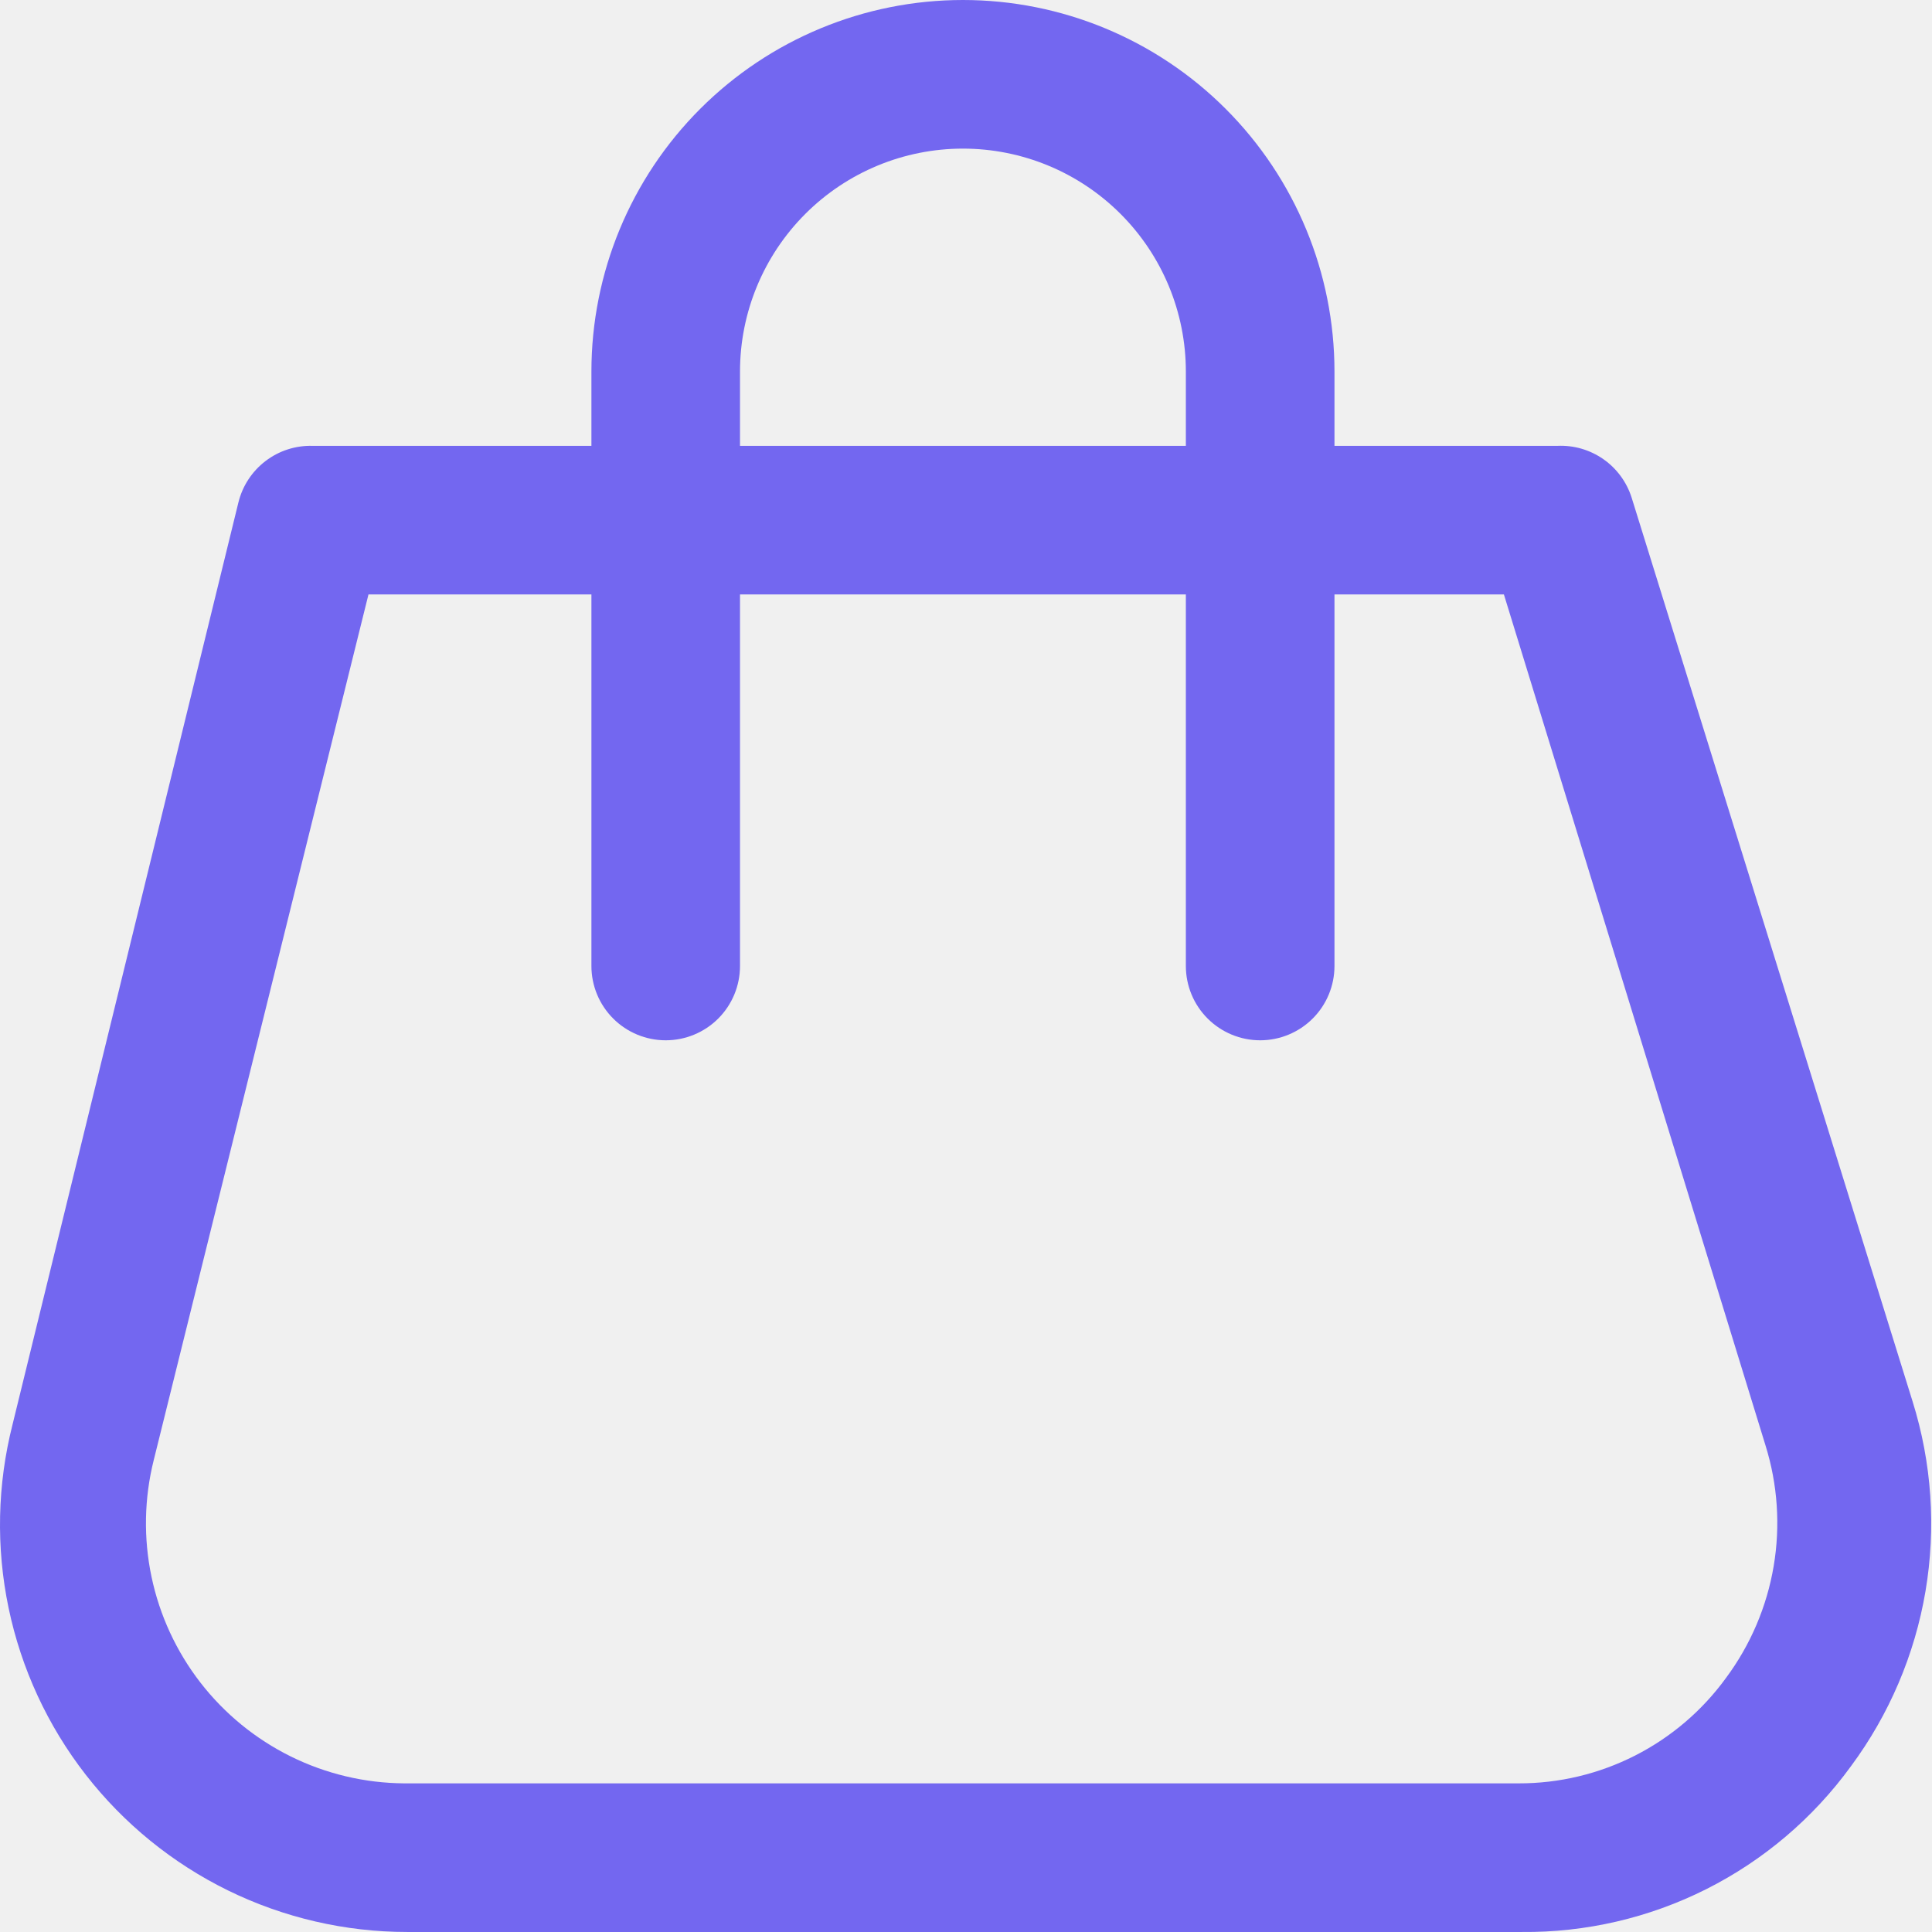
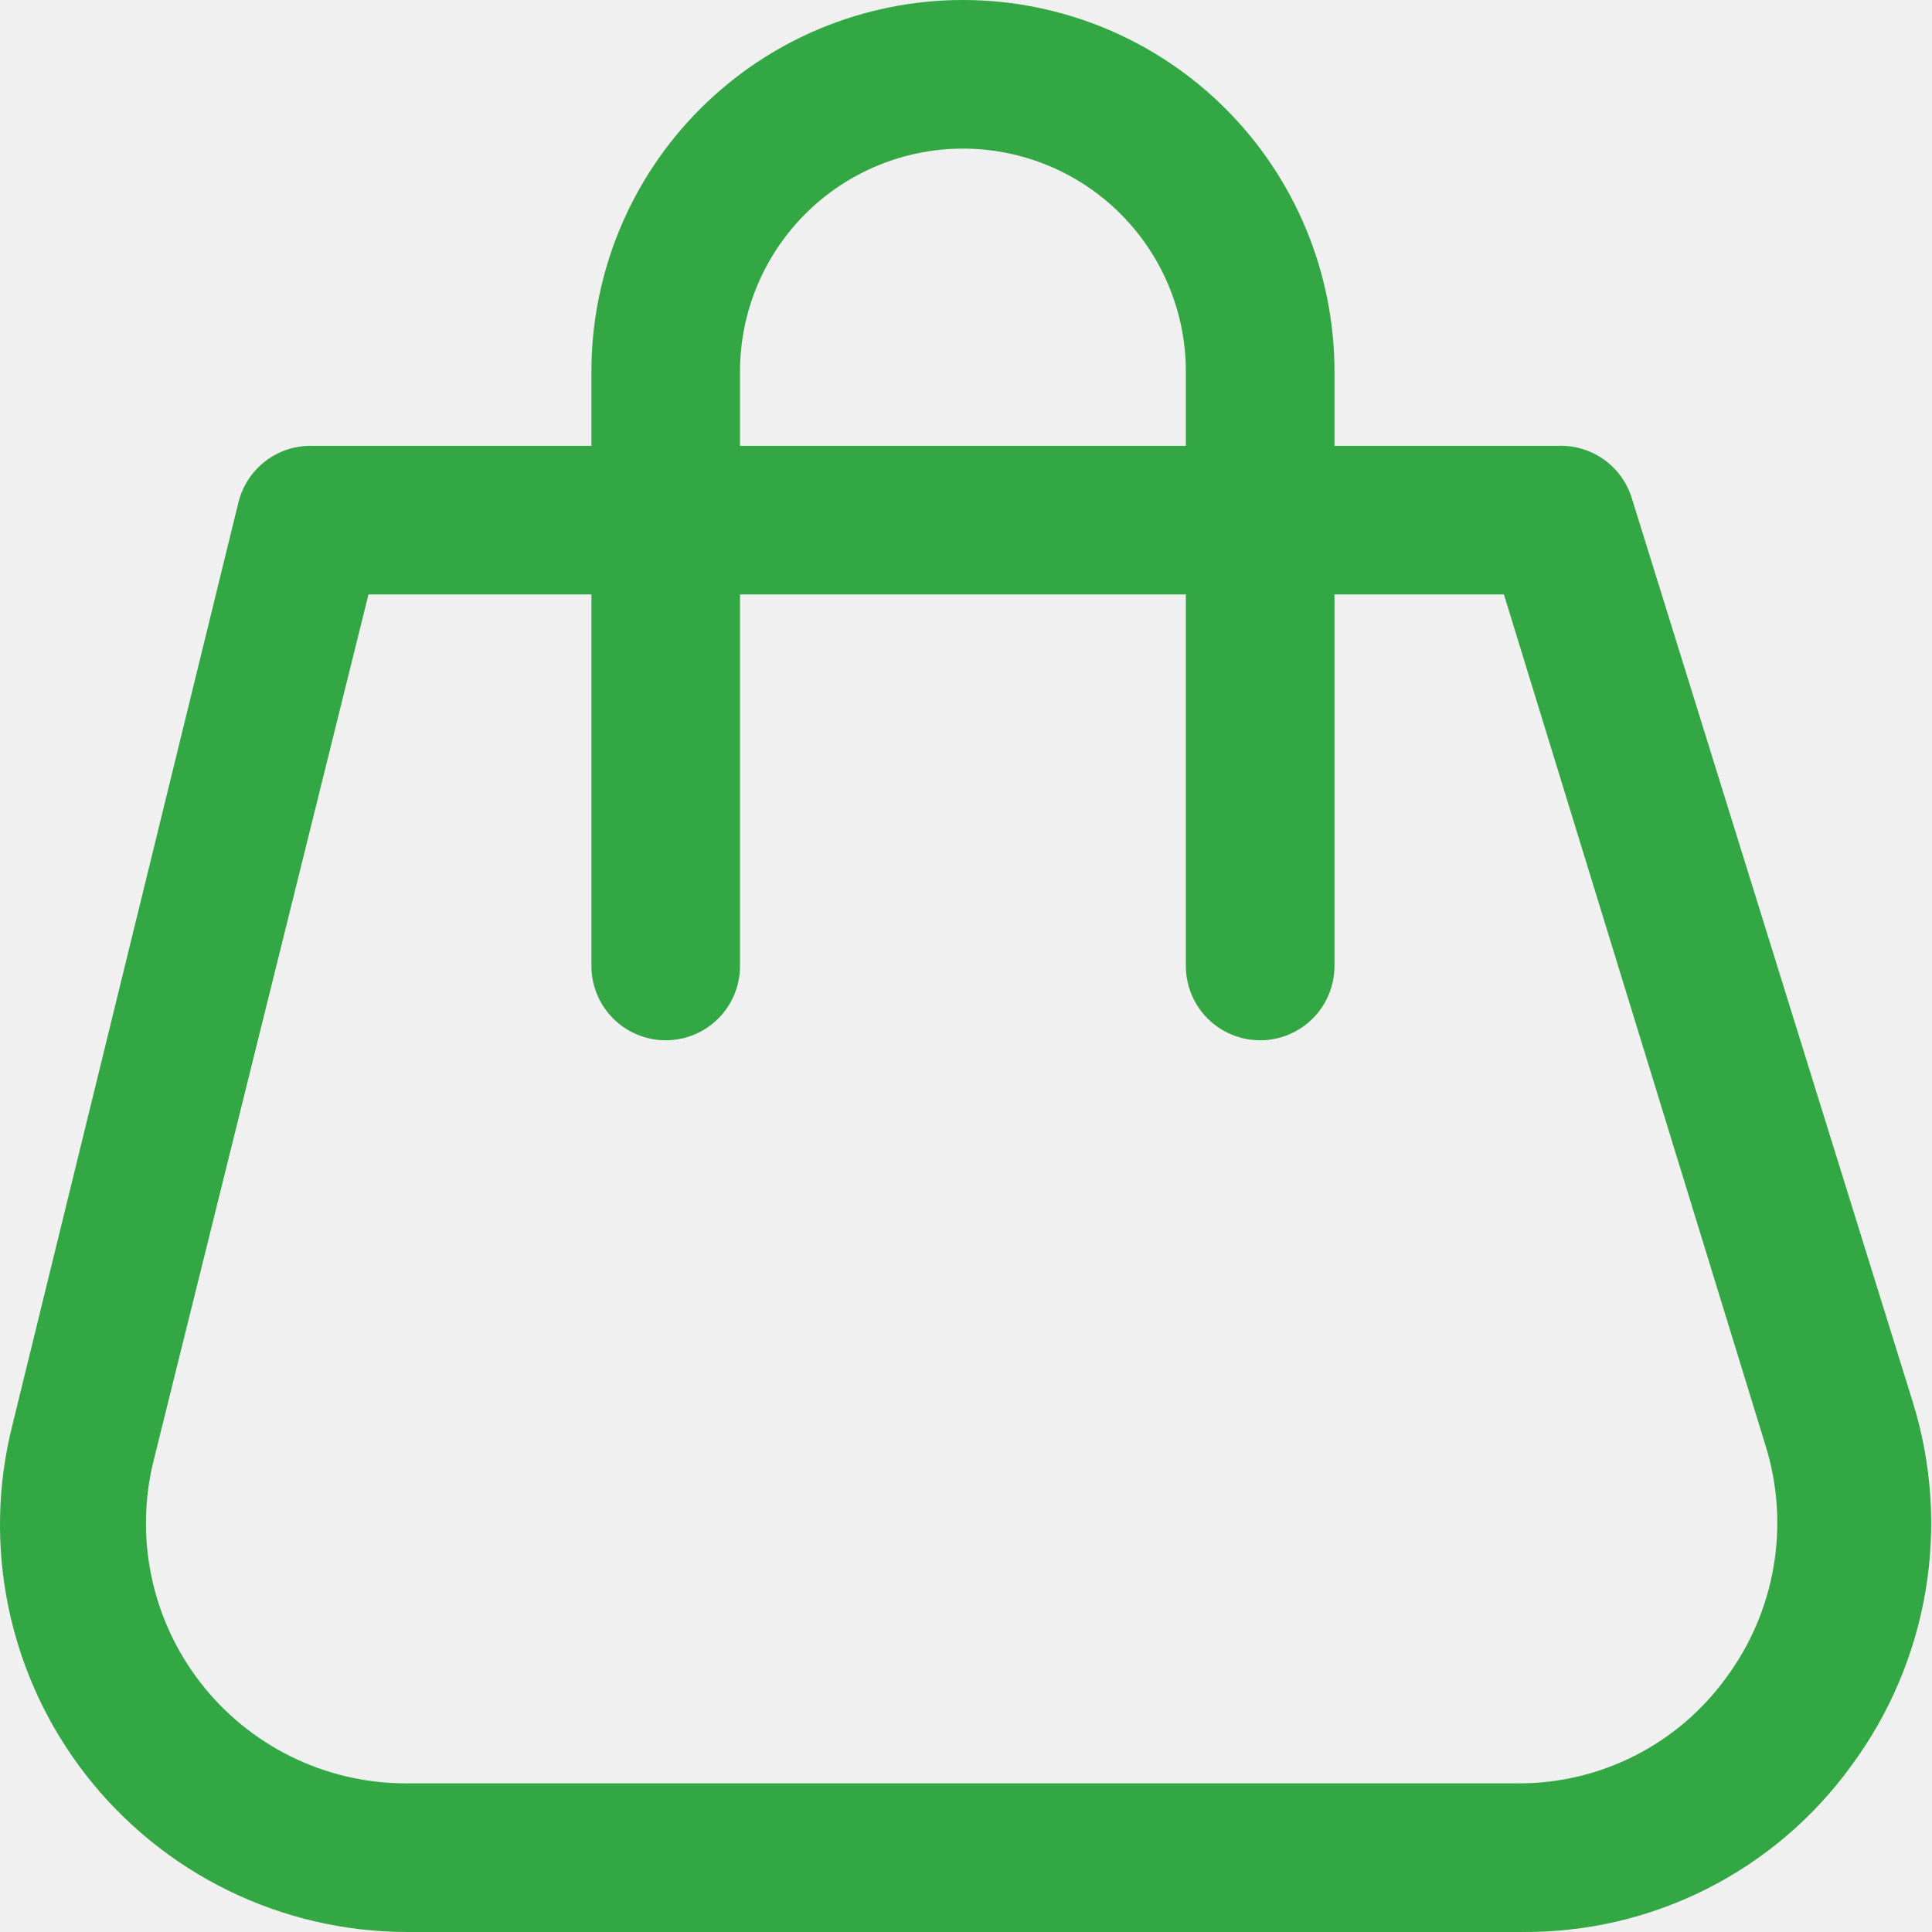
<svg xmlns="http://www.w3.org/2000/svg" width="79" height="79" viewBox="0 0 79 79" fill="none">
  <g clip-path="url(#clip0_584_2014)">
-     <path d="M62.224 78.999H16.647C14.112 78.999 11.61 78.419 9.332 77.305C7.055 76.19 5.062 74.57 3.505 72.568C1.949 70.567 0.87 68.236 0.352 65.754C-0.167 63.272 -0.111 60.704 0.513 58.247L9.75 20.54C9.916 19.866 10.309 19.269 10.861 18.849C11.414 18.428 12.094 18.21 12.788 18.231H63.682C64.352 18.2 65.014 18.392 65.564 18.777C66.113 19.161 66.52 19.717 66.721 20.358L78.206 57.305C78.991 59.814 79.172 62.474 78.734 65.067C78.295 67.659 77.25 70.112 75.684 72.224C74.143 74.344 72.118 76.066 69.776 77.245C67.434 78.423 64.845 79.025 62.224 78.999ZM15.067 24.307L6.286 59.705C5.895 61.267 5.864 62.897 6.195 64.473C6.525 66.048 7.209 67.528 8.195 68.801C9.181 70.074 10.444 71.106 11.886 71.82C13.329 72.534 14.916 72.911 16.526 72.922H62.102C63.756 72.925 65.386 72.535 66.86 71.785C68.334 71.035 69.608 69.946 70.579 68.608C71.578 67.262 72.245 65.698 72.525 64.046C72.805 62.393 72.69 60.697 72.19 59.097L61.495 24.307H15.067Z" fill="#7367F0" />
-     <path d="M51.529 42.538C50.723 42.538 49.95 42.218 49.38 41.648C48.81 41.078 48.49 40.306 48.49 39.5V15.192C48.49 12.775 47.53 10.456 45.82 8.747C44.111 7.037 41.792 6.077 39.375 6.077C36.957 6.077 34.639 7.037 32.929 8.747C31.22 10.456 30.259 12.775 30.259 15.192V39.5C30.259 40.306 29.939 41.078 29.37 41.648C28.8 42.218 28.027 42.538 27.221 42.538C26.415 42.538 25.642 42.218 25.073 41.648C24.503 41.078 24.183 40.306 24.183 39.5V15.192C24.183 11.163 25.783 7.299 28.632 4.45C31.481 1.601 35.346 0 39.375 0C43.404 0 47.268 1.601 50.117 4.45C52.966 7.299 54.567 11.163 54.567 15.192V39.5C54.567 40.306 54.247 41.078 53.677 41.648C53.107 42.218 52.334 42.538 51.529 42.538Z" fill="#7367F0" />
+     <path d="M62.224 78.999H16.647C14.112 78.999 11.61 78.419 9.332 77.305C7.055 76.19 5.062 74.57 3.505 72.568C1.949 70.567 0.87 68.236 0.352 65.754C-0.167 63.272 -0.111 60.704 0.513 58.247L9.75 20.54C9.916 19.866 10.309 19.269 10.861 18.849C11.414 18.428 12.094 18.21 12.788 18.231H63.682C64.352 18.2 65.014 18.392 65.564 18.777C66.113 19.161 66.52 19.717 66.721 20.358L78.206 57.305C78.991 59.814 79.172 62.474 78.734 65.067C78.295 67.659 77.25 70.112 75.684 72.224C74.143 74.344 72.118 76.066 69.776 77.245C67.434 78.423 64.845 79.025 62.224 78.999ZM15.067 24.307L6.286 59.705C5.895 61.267 5.864 62.897 6.195 64.473C6.525 66.048 7.209 67.528 8.195 68.801C9.181 70.074 10.444 71.106 11.886 71.82C13.329 72.534 14.916 72.911 16.526 72.922H62.102C63.756 72.925 65.386 72.535 66.86 71.785C68.334 71.035 69.608 69.946 70.579 68.608C71.578 67.262 72.245 65.698 72.525 64.046C72.805 62.393 72.69 60.697 72.19 59.097L61.495 24.307H15.067Z" fill="#32A744" />
+     <path d="M51.529 42.538C50.723 42.538 49.95 42.218 49.38 41.648C48.81 41.078 48.49 40.306 48.49 39.5V15.192C48.49 12.775 47.53 10.456 45.82 8.747C44.111 7.037 41.792 6.077 39.375 6.077C36.957 6.077 34.639 7.037 32.929 8.747C31.22 10.456 30.259 12.775 30.259 15.192V39.5C30.259 40.306 29.939 41.078 29.37 41.648C28.8 42.218 28.027 42.538 27.221 42.538C26.415 42.538 25.642 42.218 25.073 41.648C24.503 41.078 24.183 40.306 24.183 39.5V15.192C24.183 11.163 25.783 7.299 28.632 4.45C31.481 1.601 35.346 0 39.375 0C43.404 0 47.268 1.601 50.117 4.45C52.966 7.299 54.567 11.163 54.567 15.192V39.5C54.567 40.306 54.247 41.078 53.677 41.648C53.107 42.218 52.334 42.538 51.529 42.538Z" fill="#32A744" />
  </g>
  <defs>
    <clipPath id="clip0_584_2014">
      <rect width="79" height="79" fill="white" />
    </clipPath>
  </defs>
</svg>
